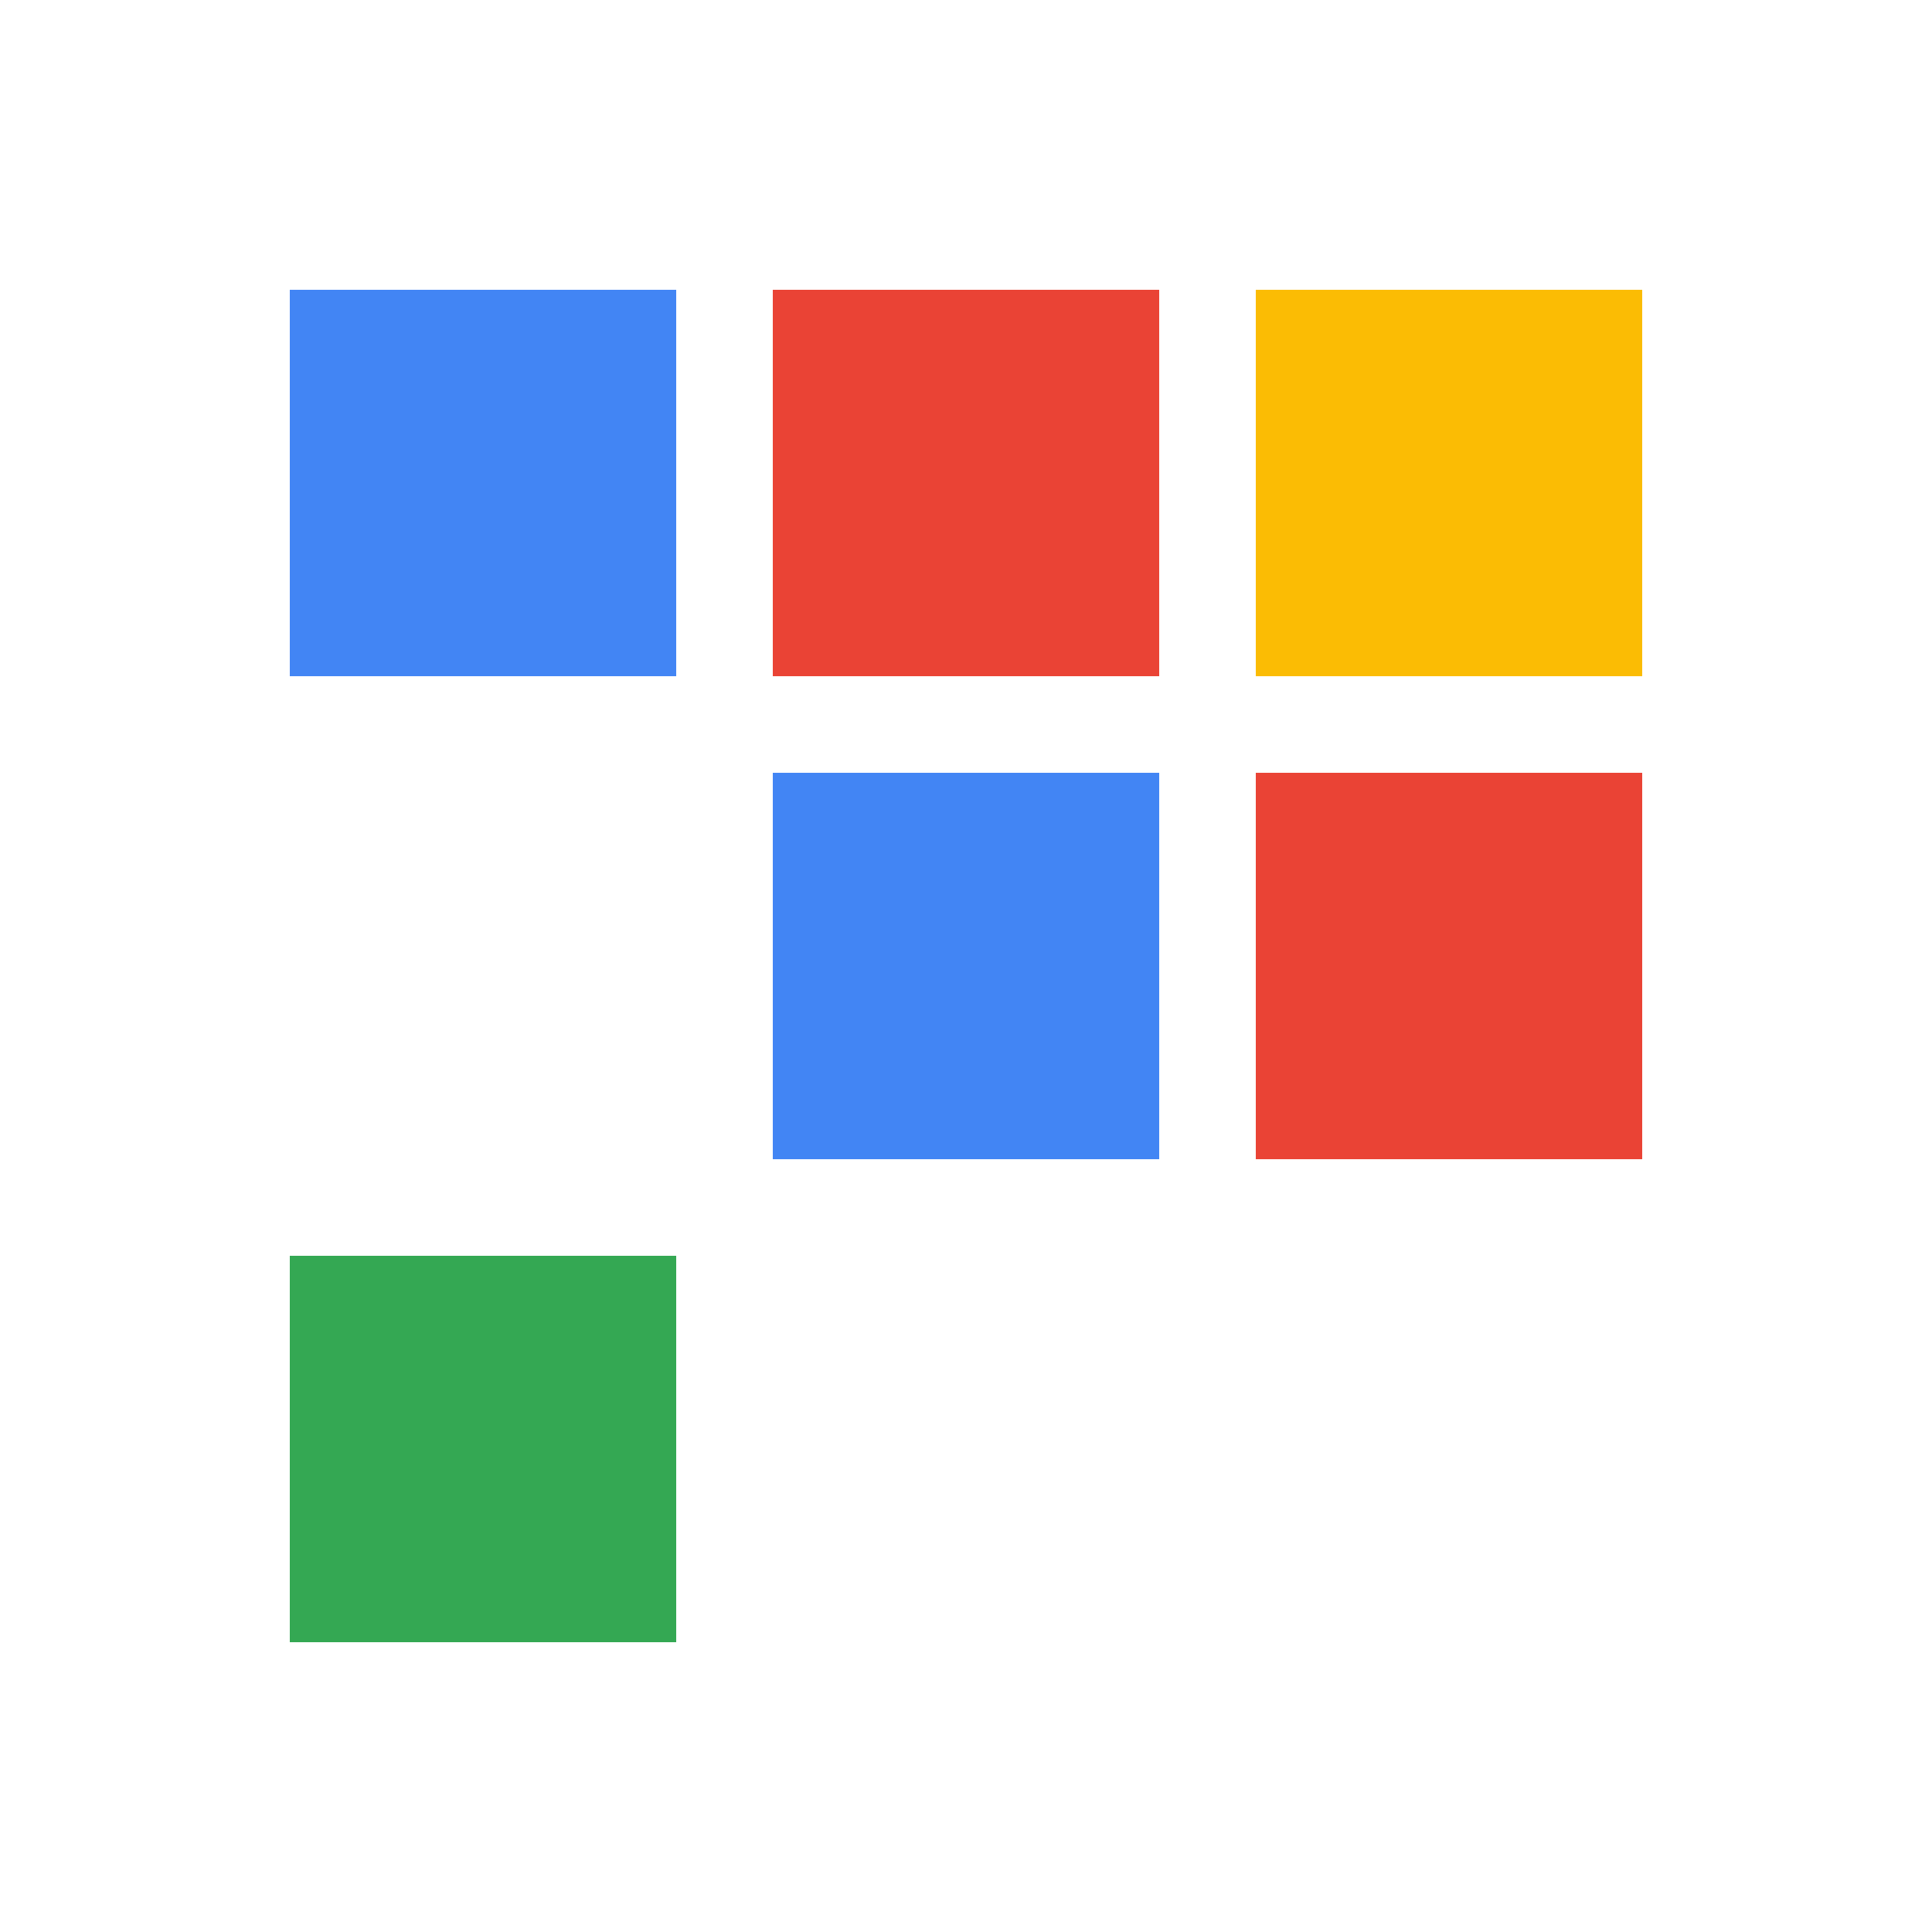
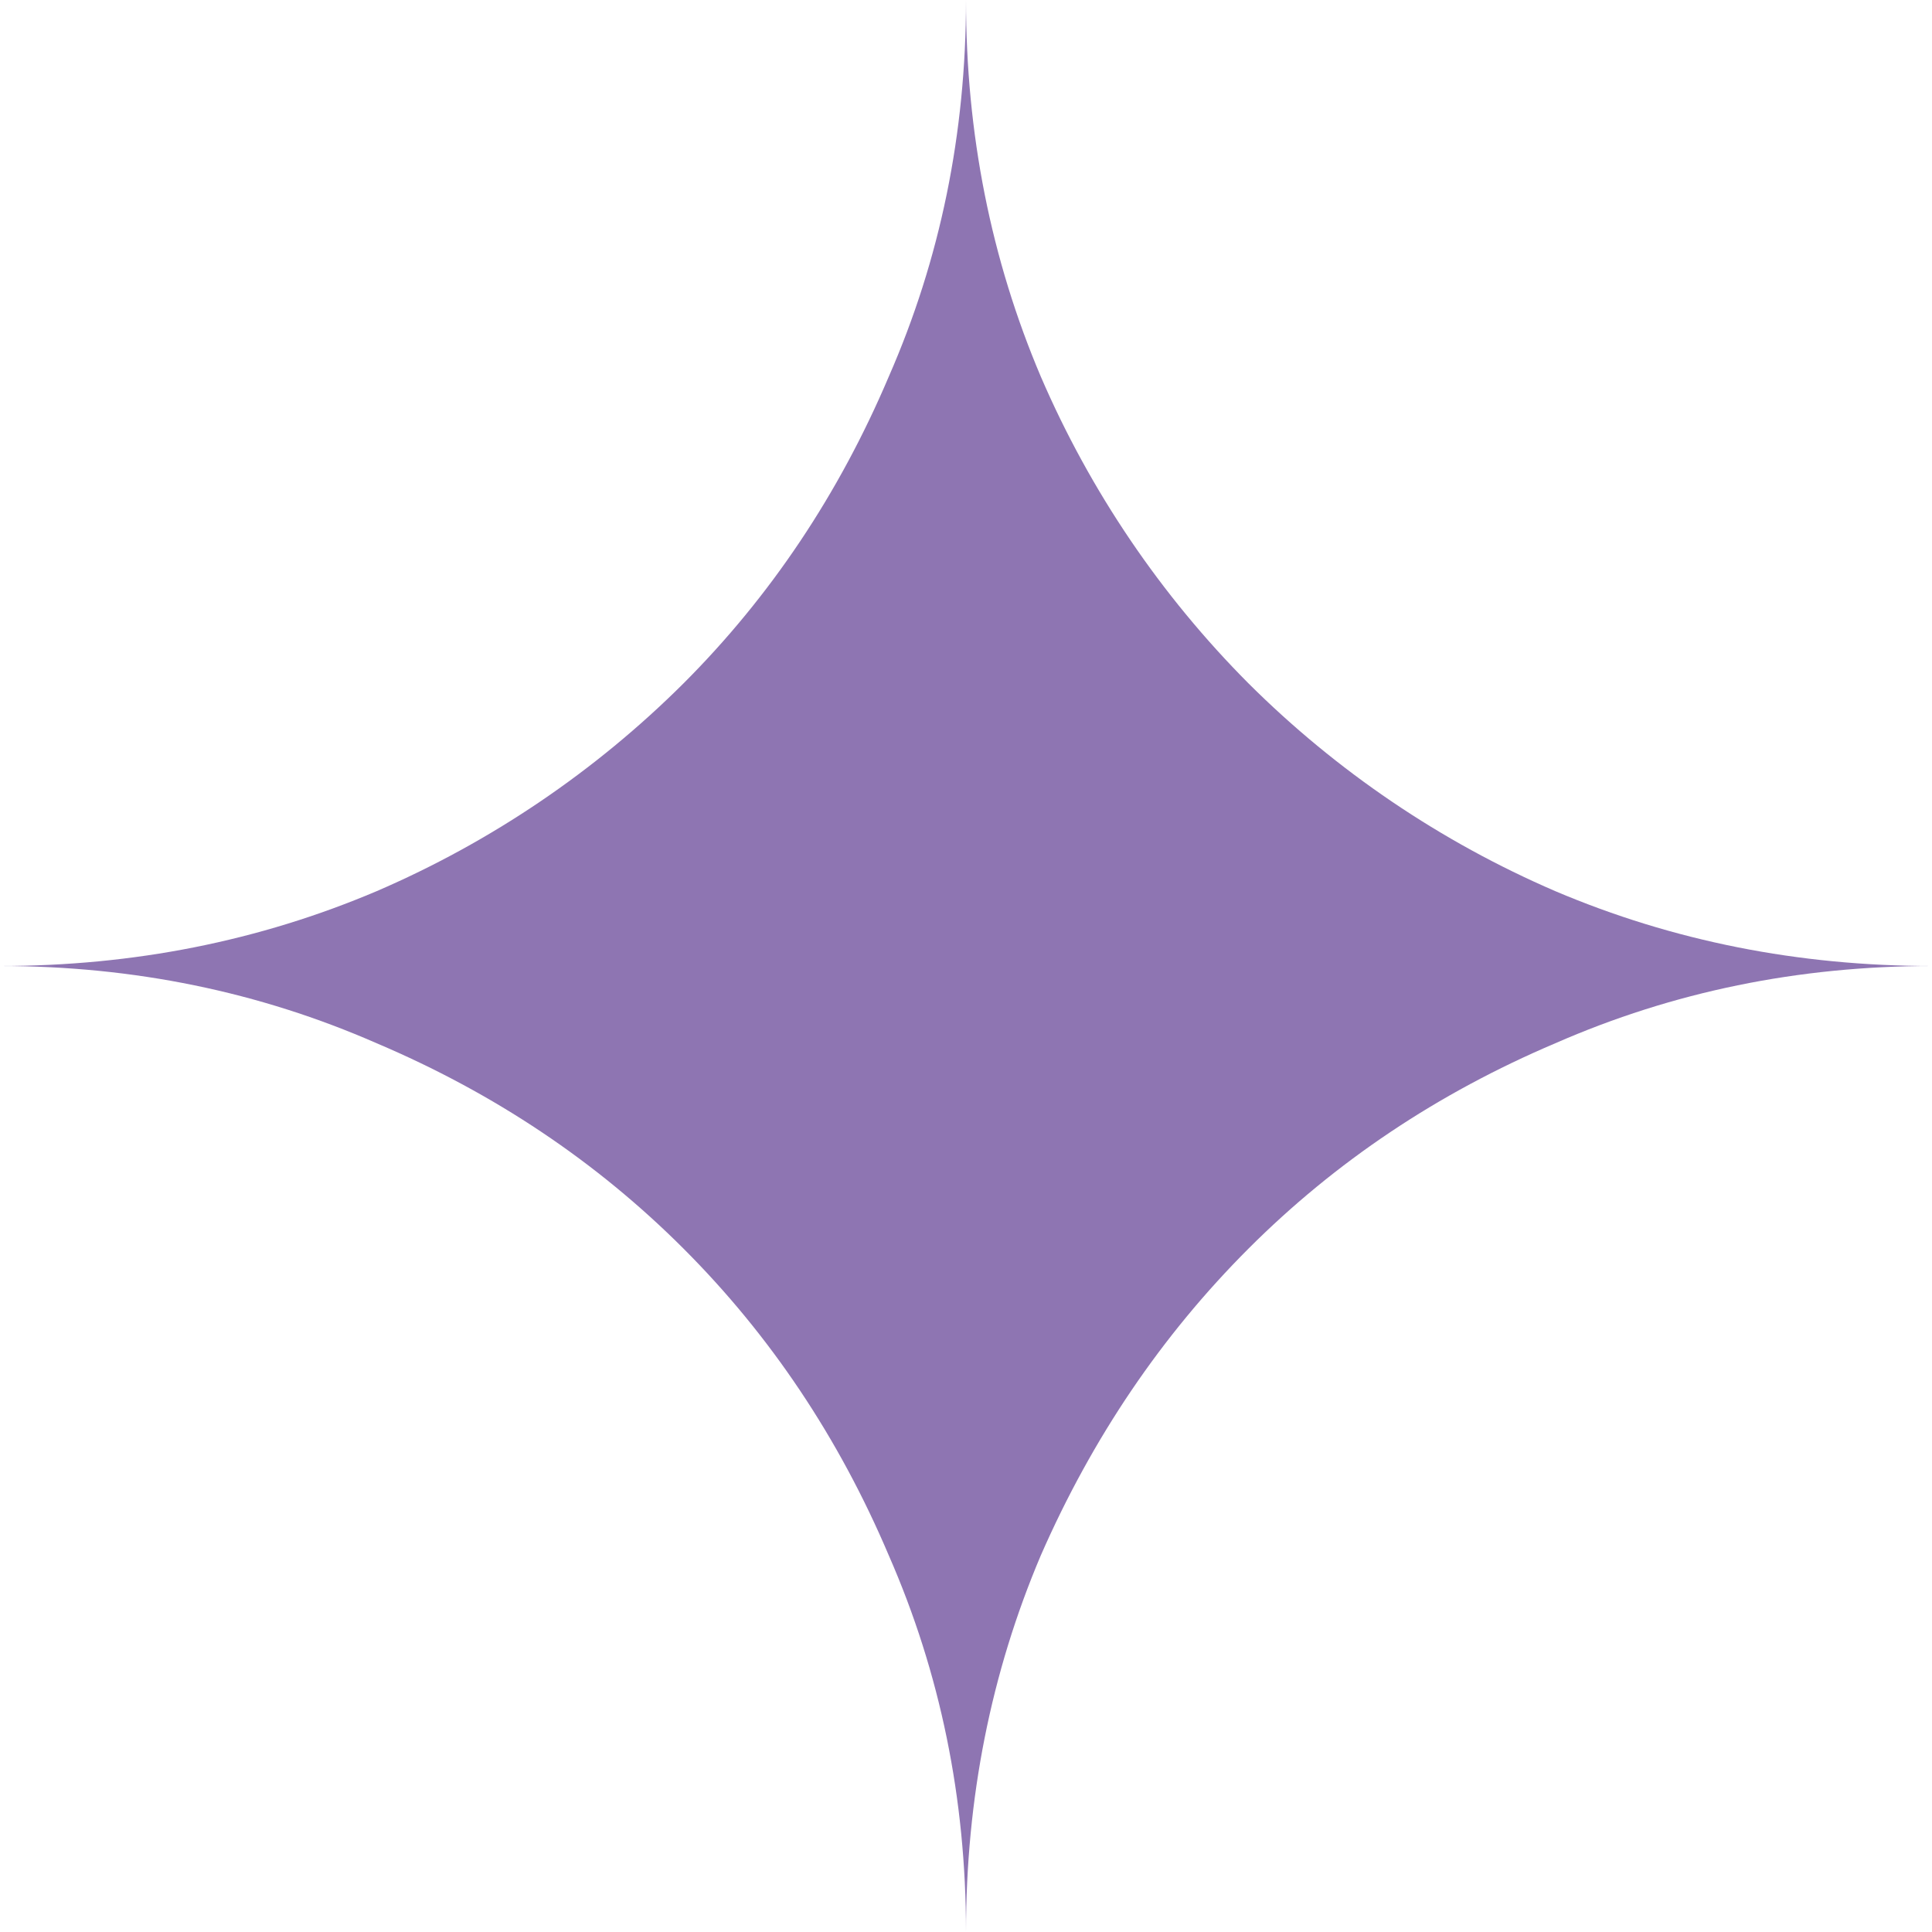
- <svg xmlns="http://www.w3.org/2000/svg" viewBox="0 0 100 100">
-   <rect x="15" y="15" width="20" height="20" fill="#4285f4" />
-   <rect x="40" y="15" width="20" height="20" fill="#ea4335" />
-   <rect x="65" y="15" width="20" height="20" fill="#fbbc04" />
-   <rect x="15" y="65" width="20" height="20" fill="#34a853" />
-   <rect x="40" y="40" width="20" height="20" fill="#4285f4" />
-   <rect x="65" y="40" width="20" height="20" fill="#ea4335" />
+ <svg xmlns="http://www.w3.org/2000/svg" fill="#8E75B2" role="img" viewBox="0 0 24 24">
+   <path d="M11.04 19.32Q12 21.51 12 24q0-2.49.93-4.68.96-2.19 2.58-3.81t3.81-2.55Q21.51 12 24 12q-2.49 0-4.68-.93a12.3 12.3 0 0 1-3.81-2.58 12.3 12.3 0 0 1-2.58-3.81Q12 2.49 12 0q0 2.49-.96 4.68-.93 2.19-2.55 3.81a12.3 12.3 0 0 1-3.81 2.58Q2.49 12 0 12q2.49 0 4.68.96 2.19.93 3.81 2.55t2.55 3.81" />
</svg>
